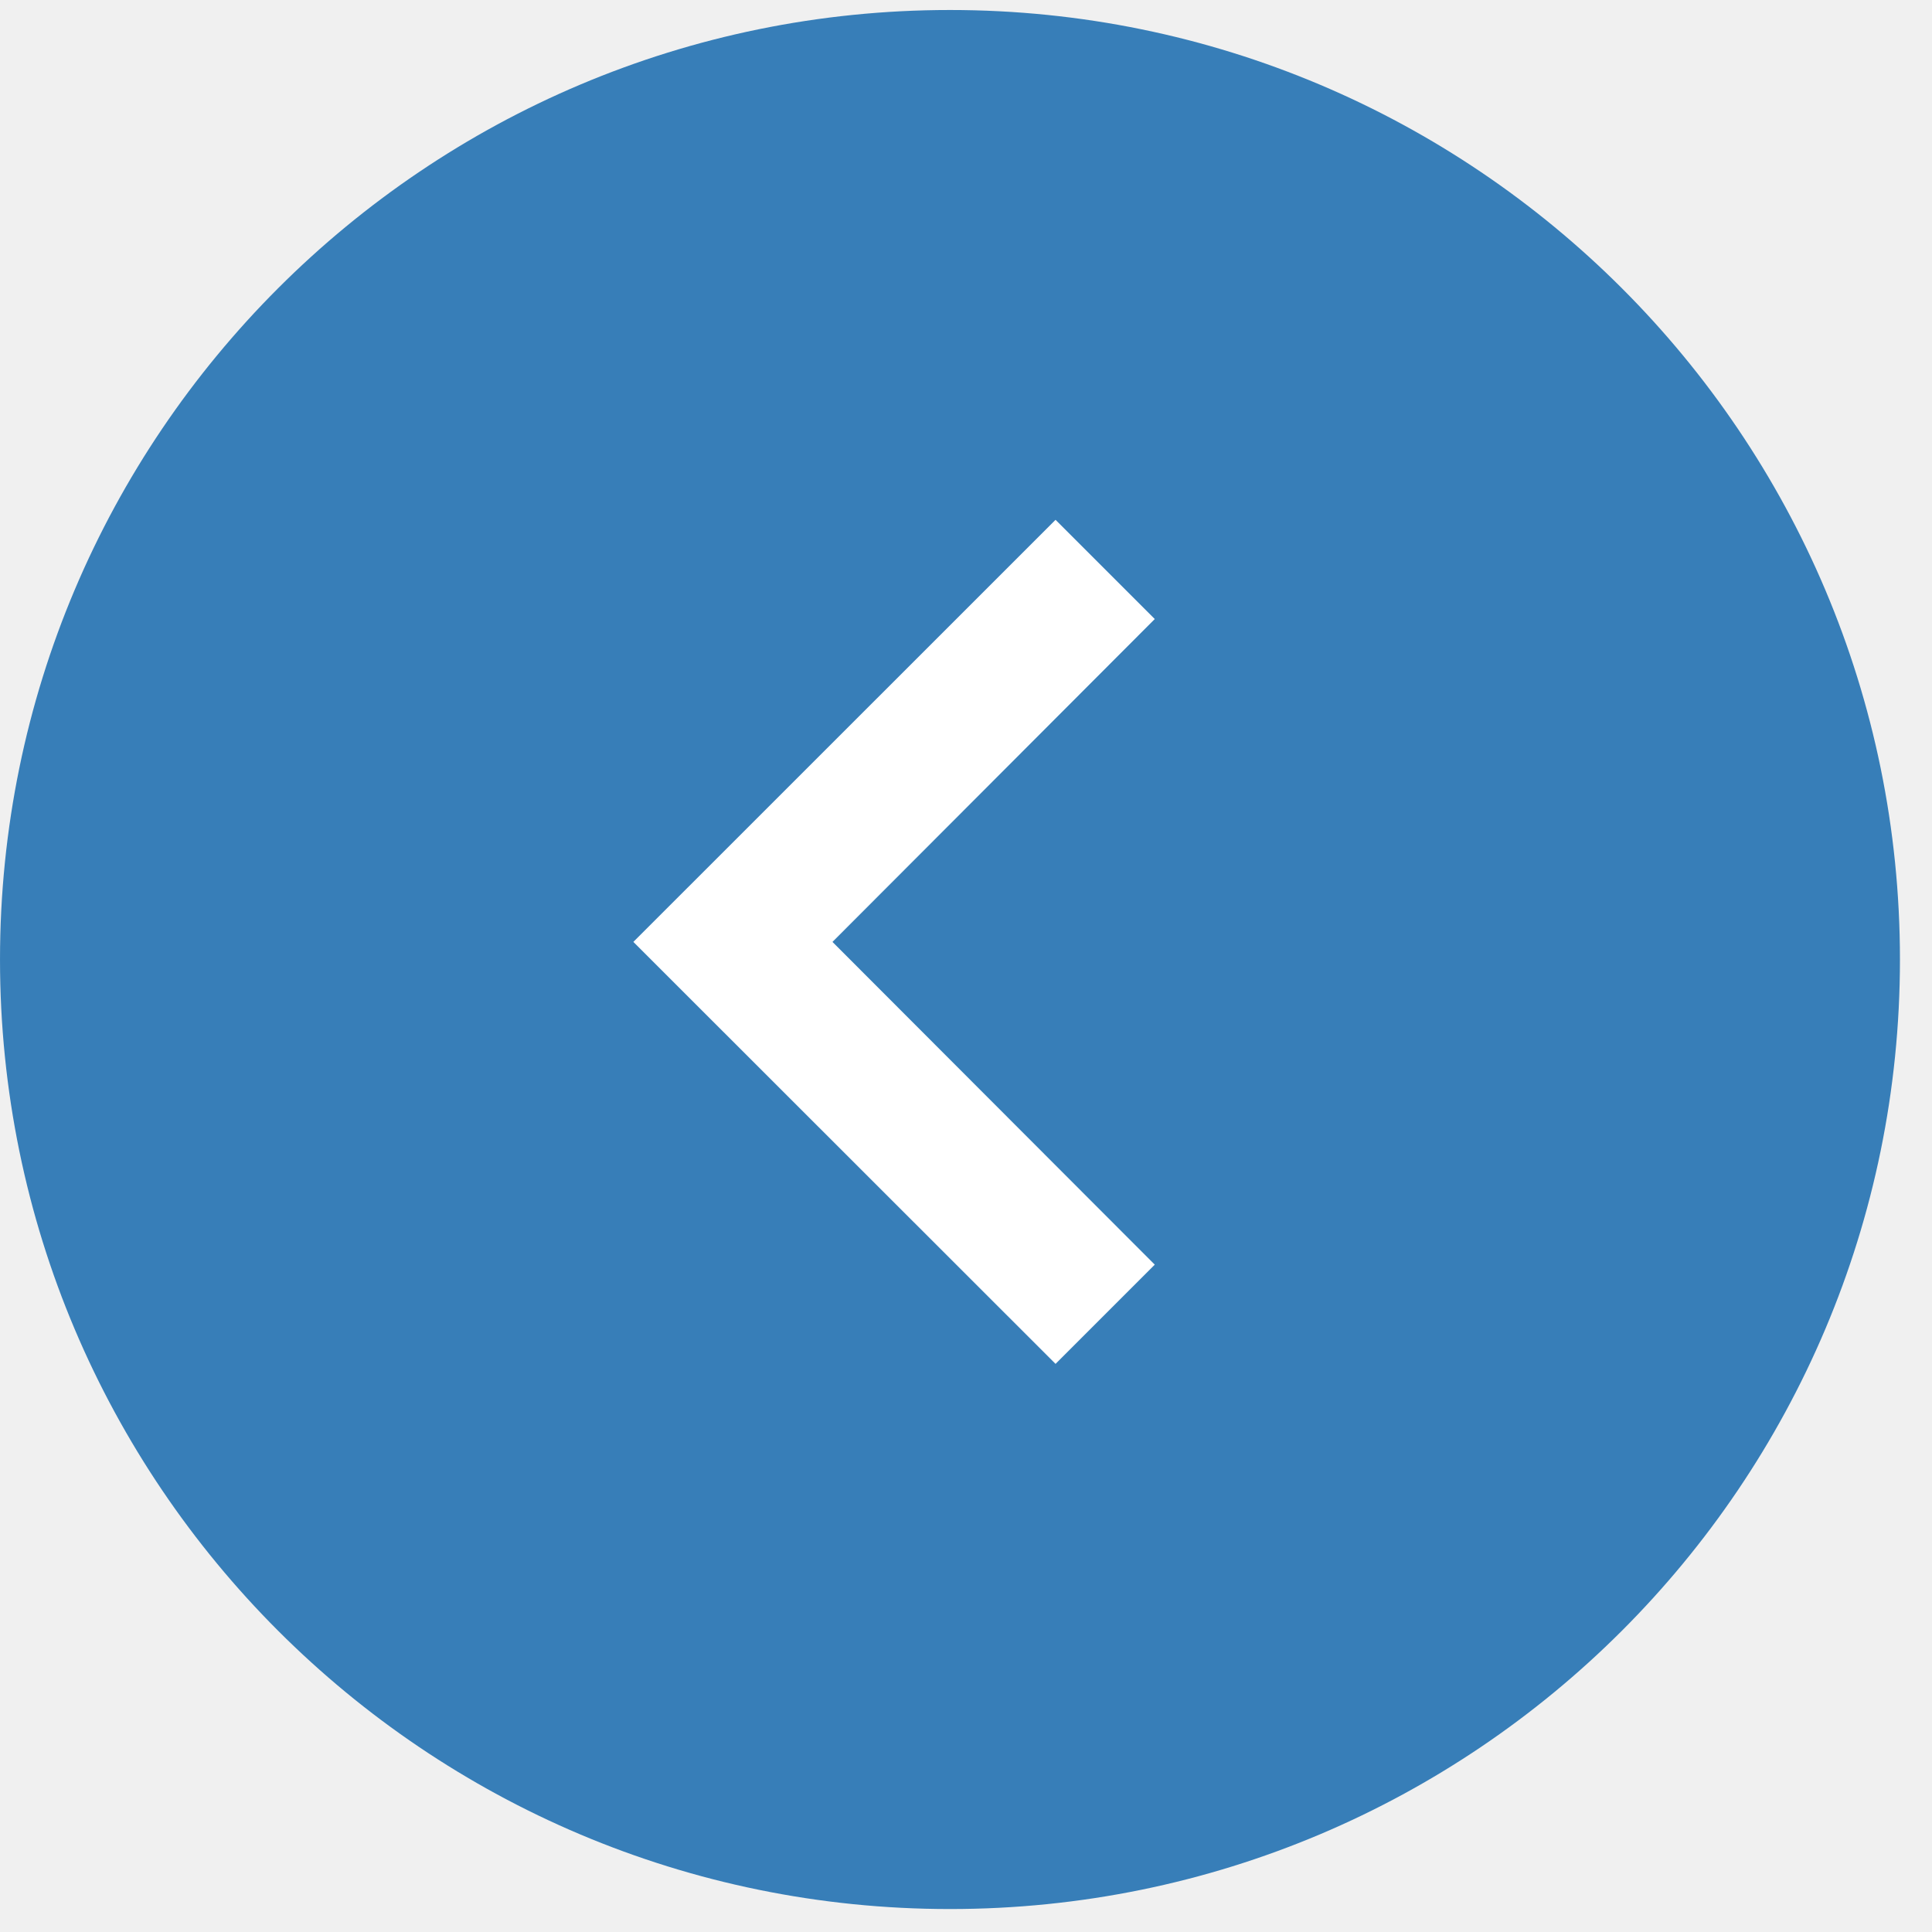
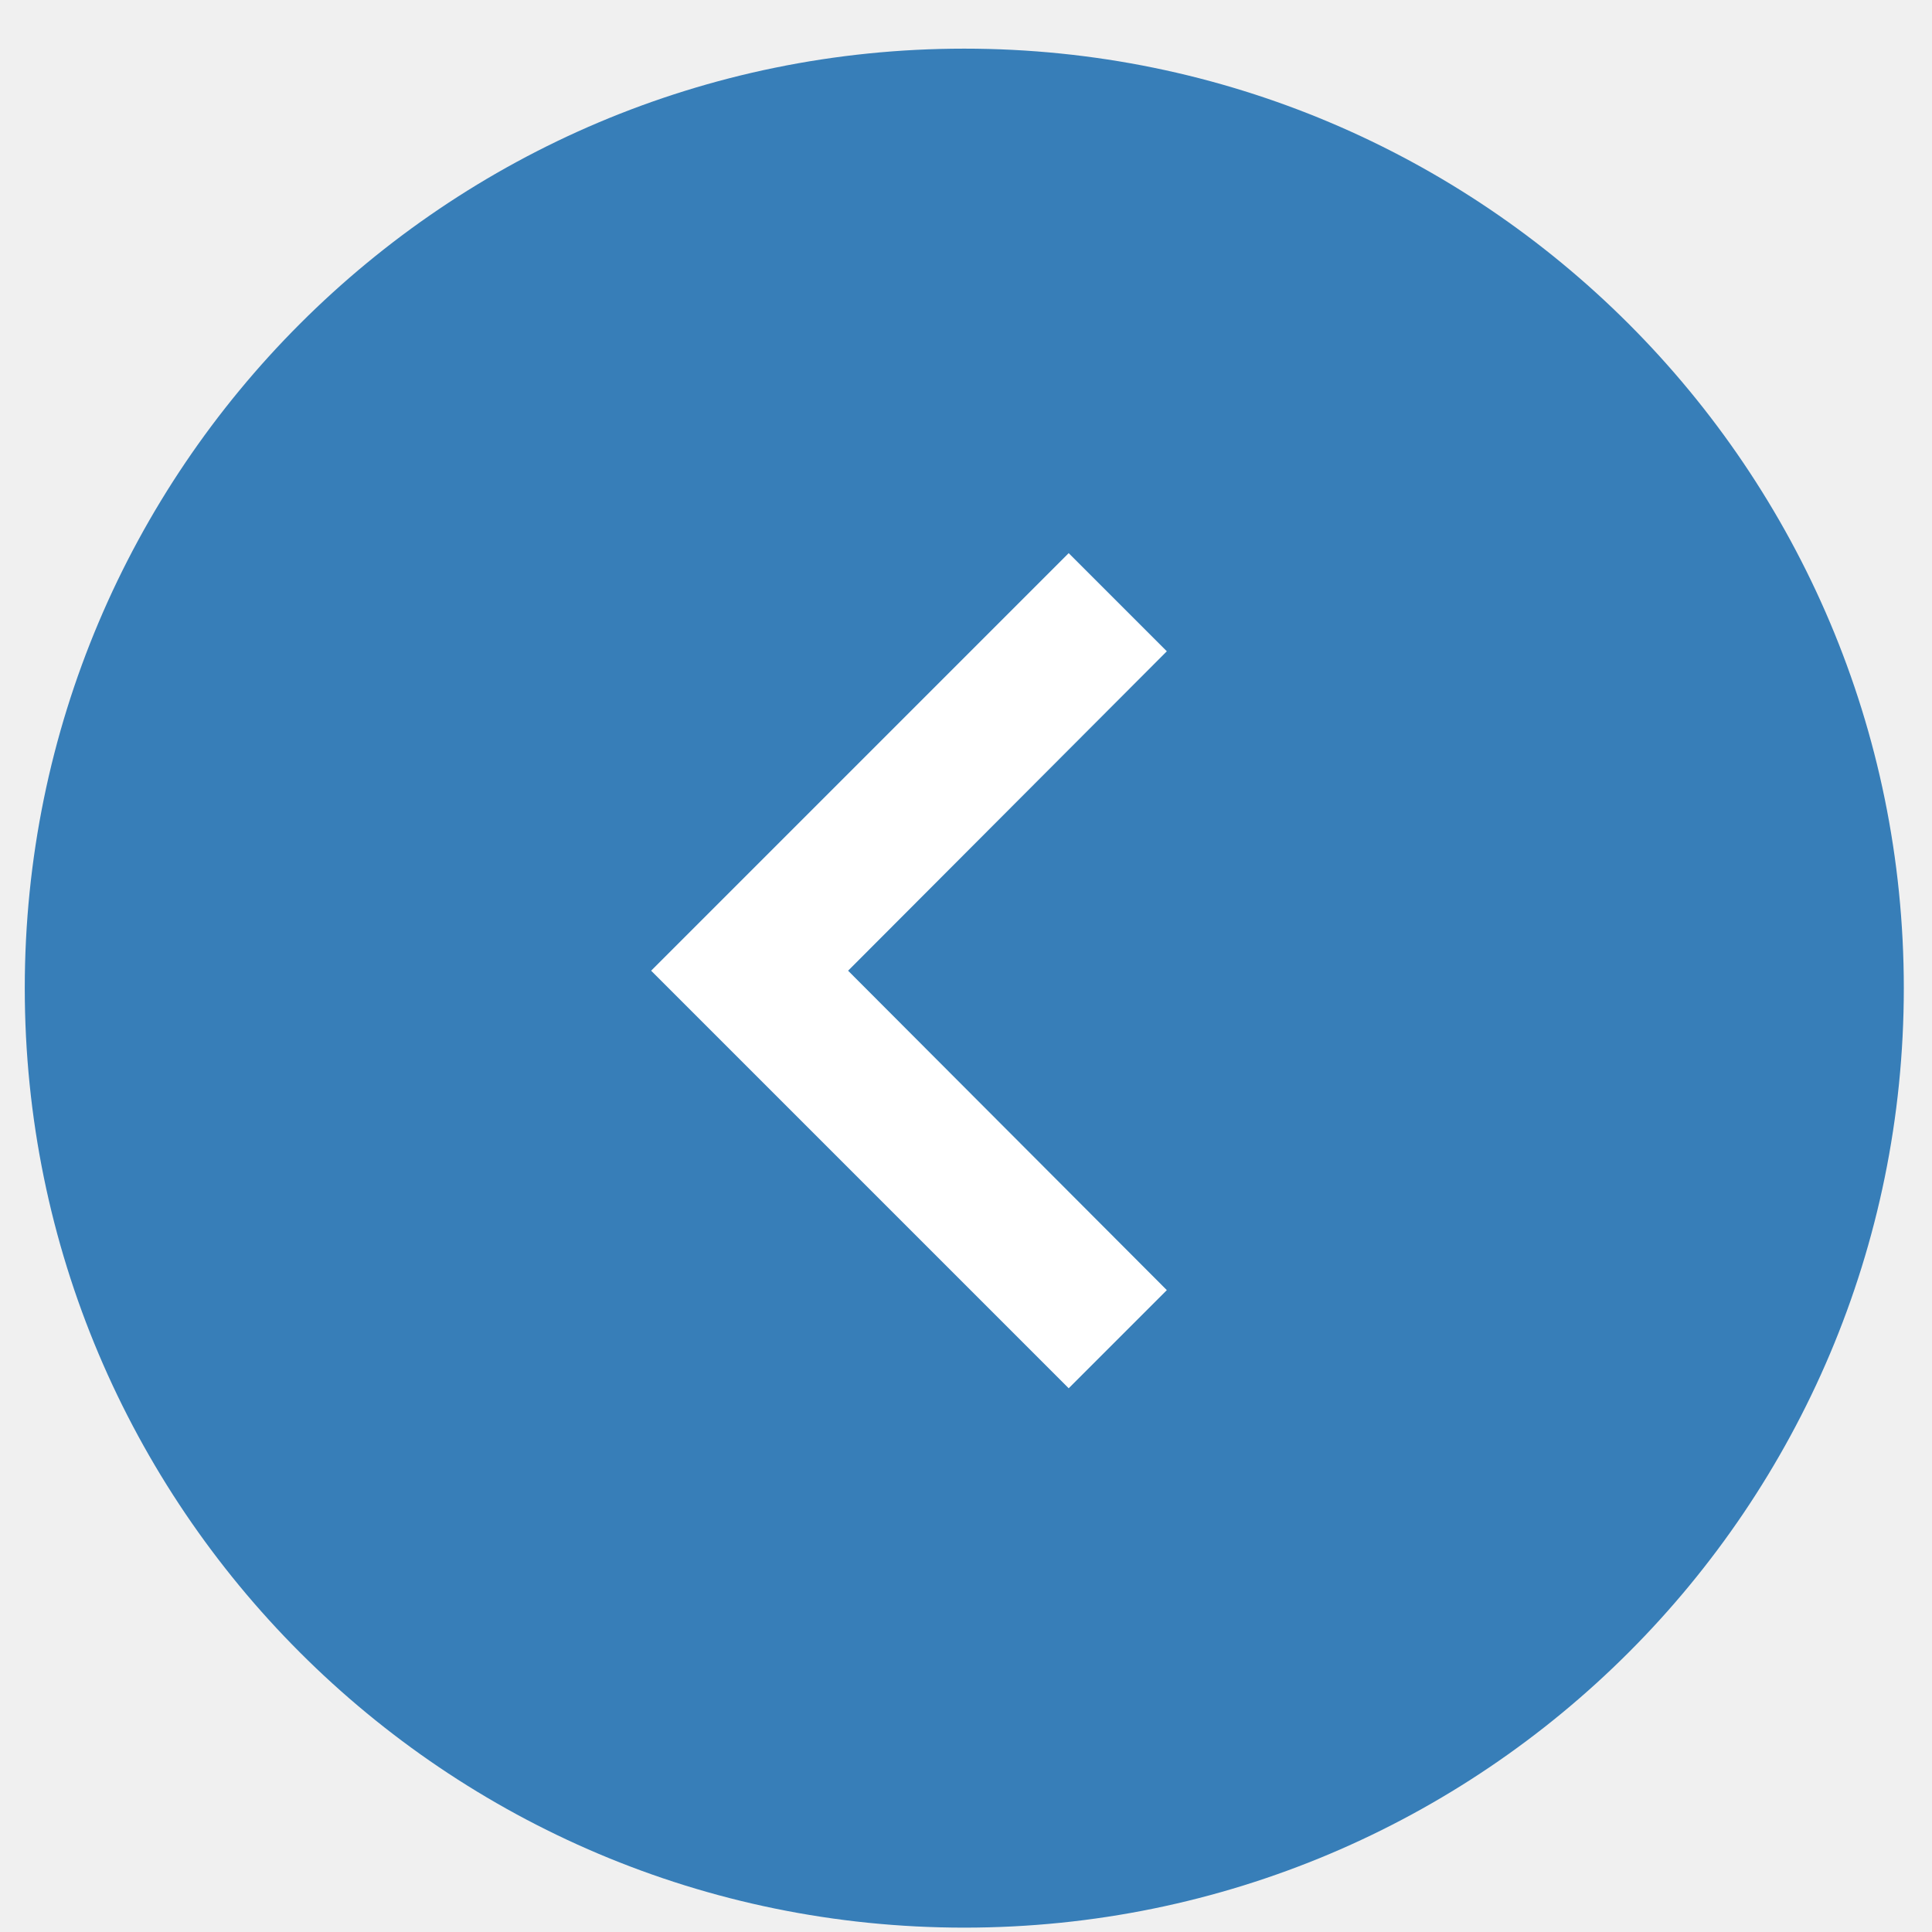
- <svg xmlns="http://www.w3.org/2000/svg" width="17" height="17" viewBox="0 0 17 17" fill="none">
-   <path fill-rule="evenodd" clip-rule="evenodd" d="M8.359 0.088C3.743 0.088 5.14984e-05 3.828 5.14984e-05 8.443C5.14984e-05 13.057 3.743 16.798 8.359 16.798C12.976 16.798 16.718 13.057 16.718 8.443C16.718 3.828 12.976 0.088 8.359 0.088Z" fill="#377EB8" />
-   <path fill-rule="evenodd" clip-rule="evenodd" d="M10.161 5.447L7.325 8.288L10.161 11.128L9.288 12.001L5.573 8.288L9.288 4.574L10.161 5.447Z" fill="white" />
+ <svg xmlns="http://www.w3.org/2000/svg" width="30" height="30" viewBox="0 0 38 39" fill="none">
+   <path fill-rule="evenodd" clip-rule="evenodd" d="M18.965 0.982C8.491 0.982 0 9.473 0 19.947C0 30.421 8.491 38.912 18.965 38.912C29.44 38.912 37.931 30.421 37.931 19.947C37.931 9.473 29.44 0.982 18.965 0.982Z" fill="#377EB8" />
+   <path fill-rule="evenodd" clip-rule="evenodd" d="M23.054 13.147L16.62 19.595L23.054 26.043L21.073 28.024L12.644 19.595L21.073 11.166L23.054 13.147Z" fill="white" />
</svg>
